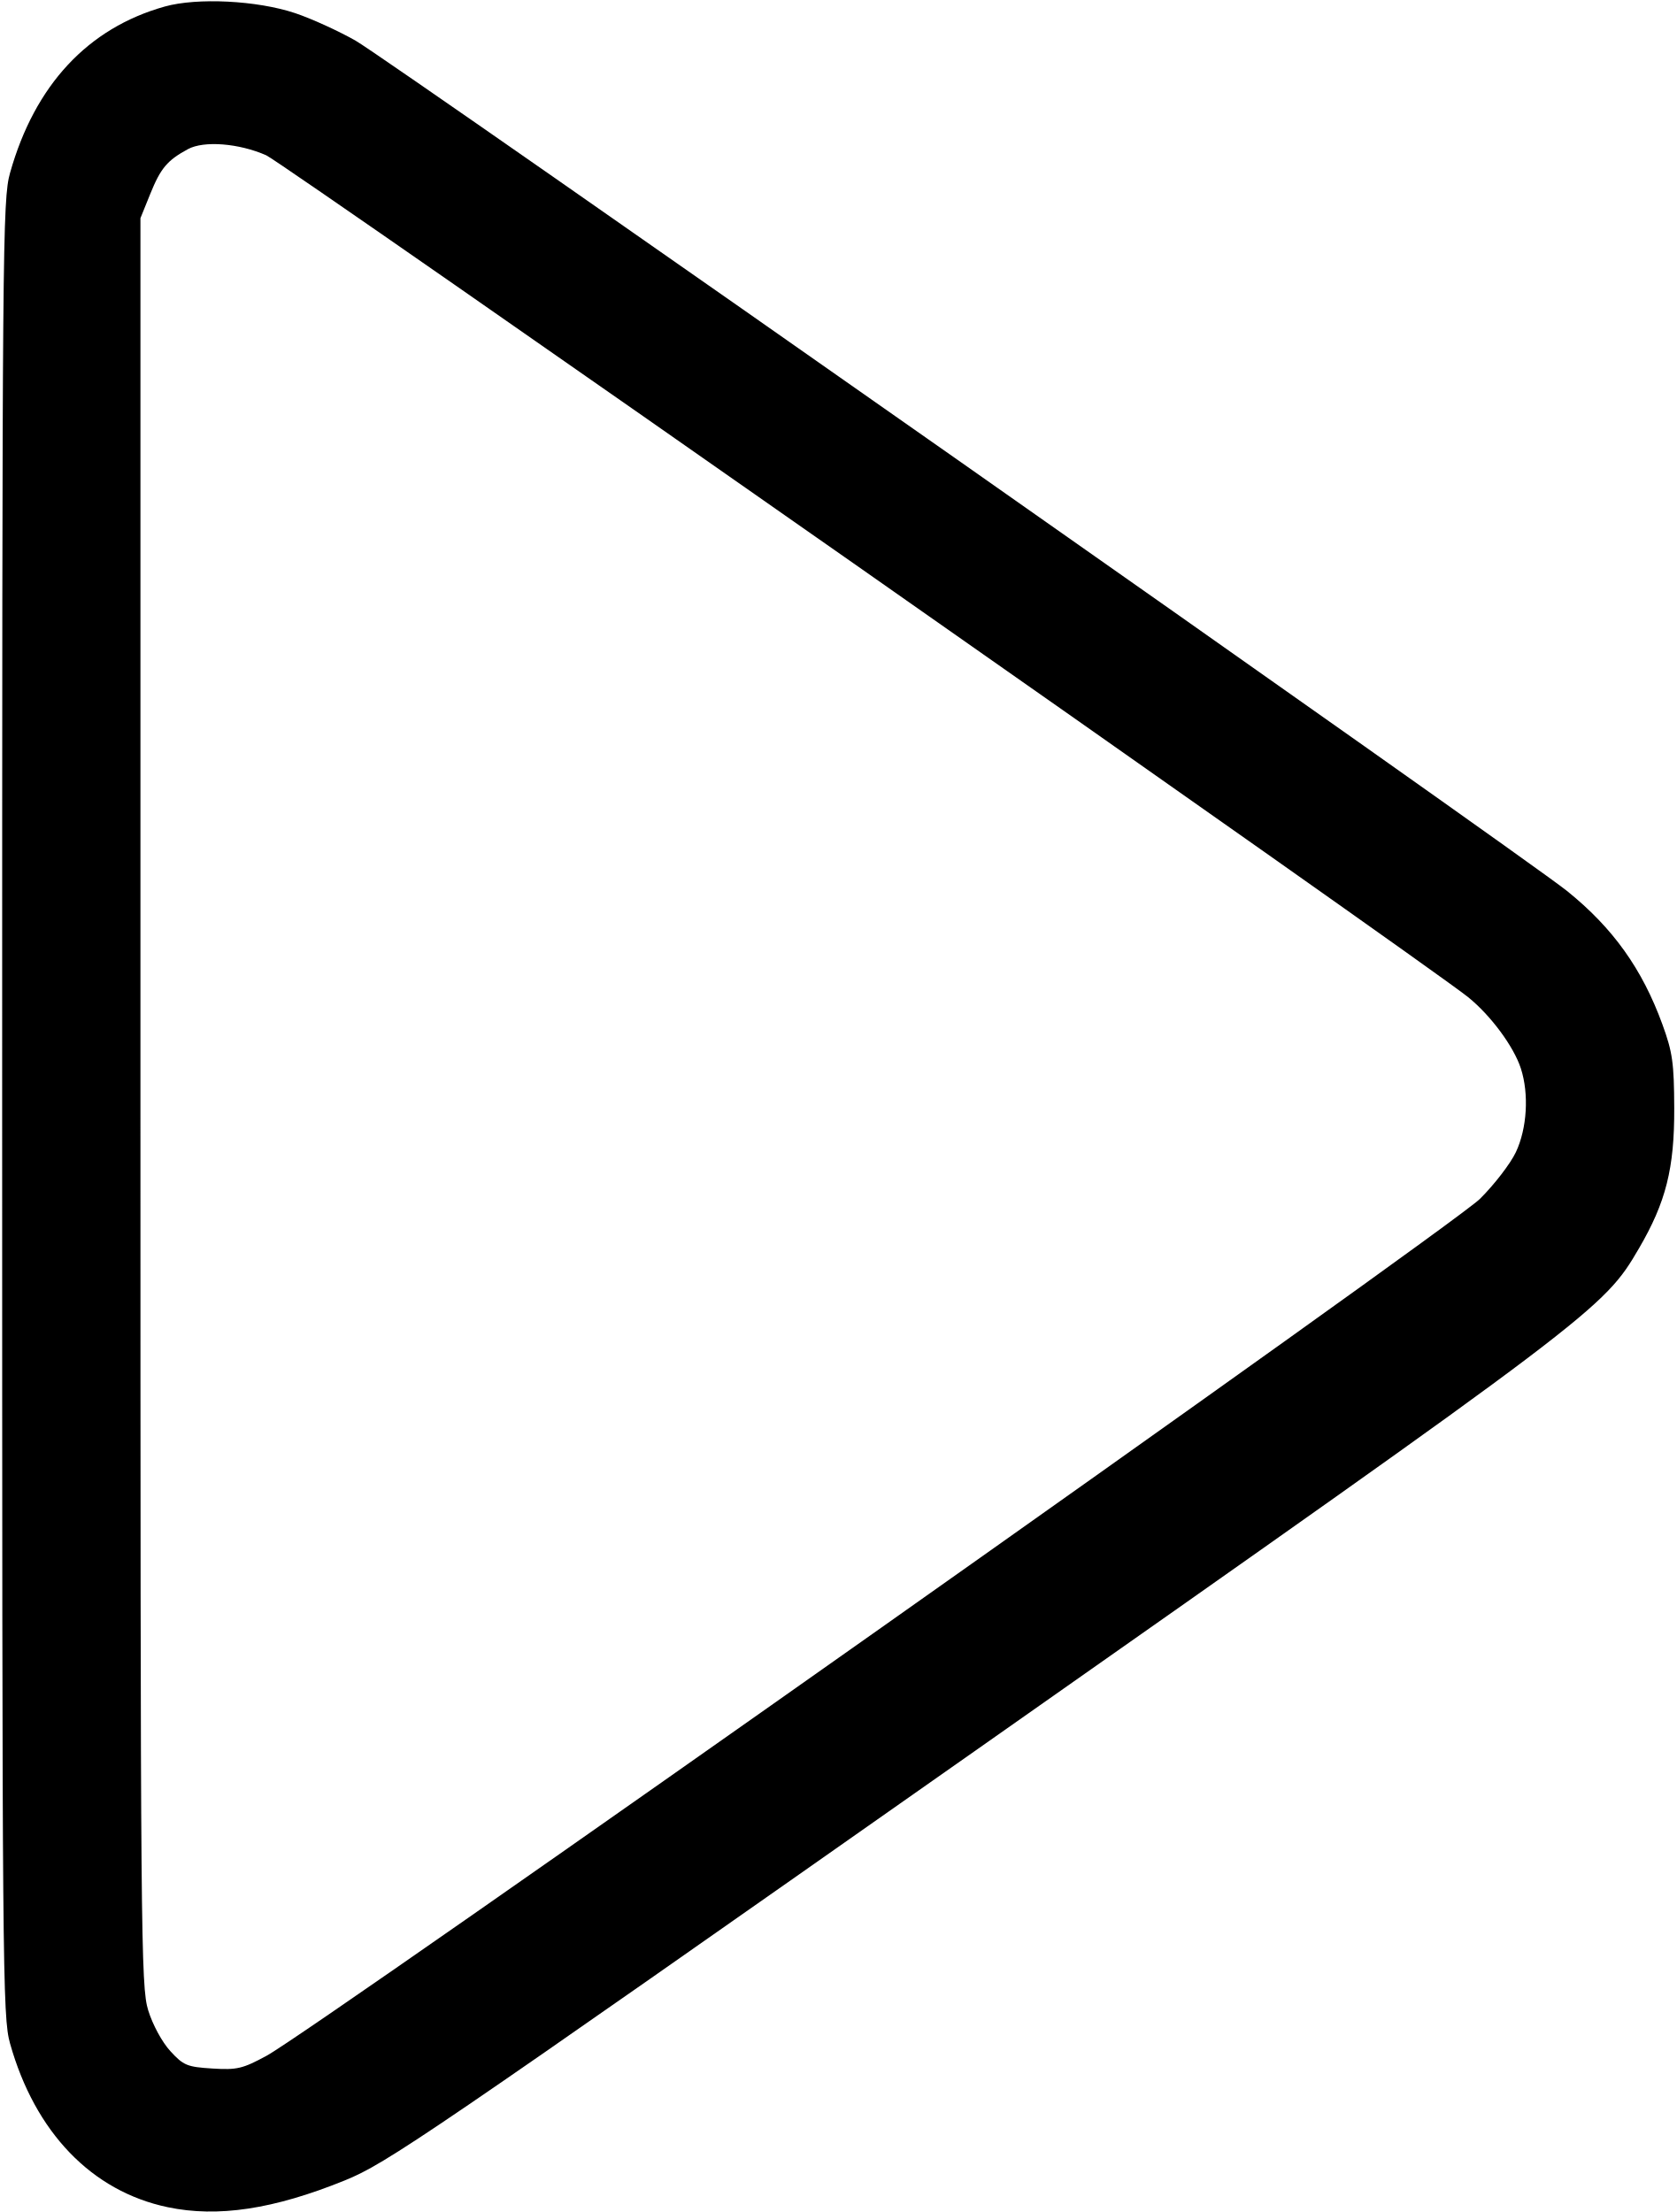
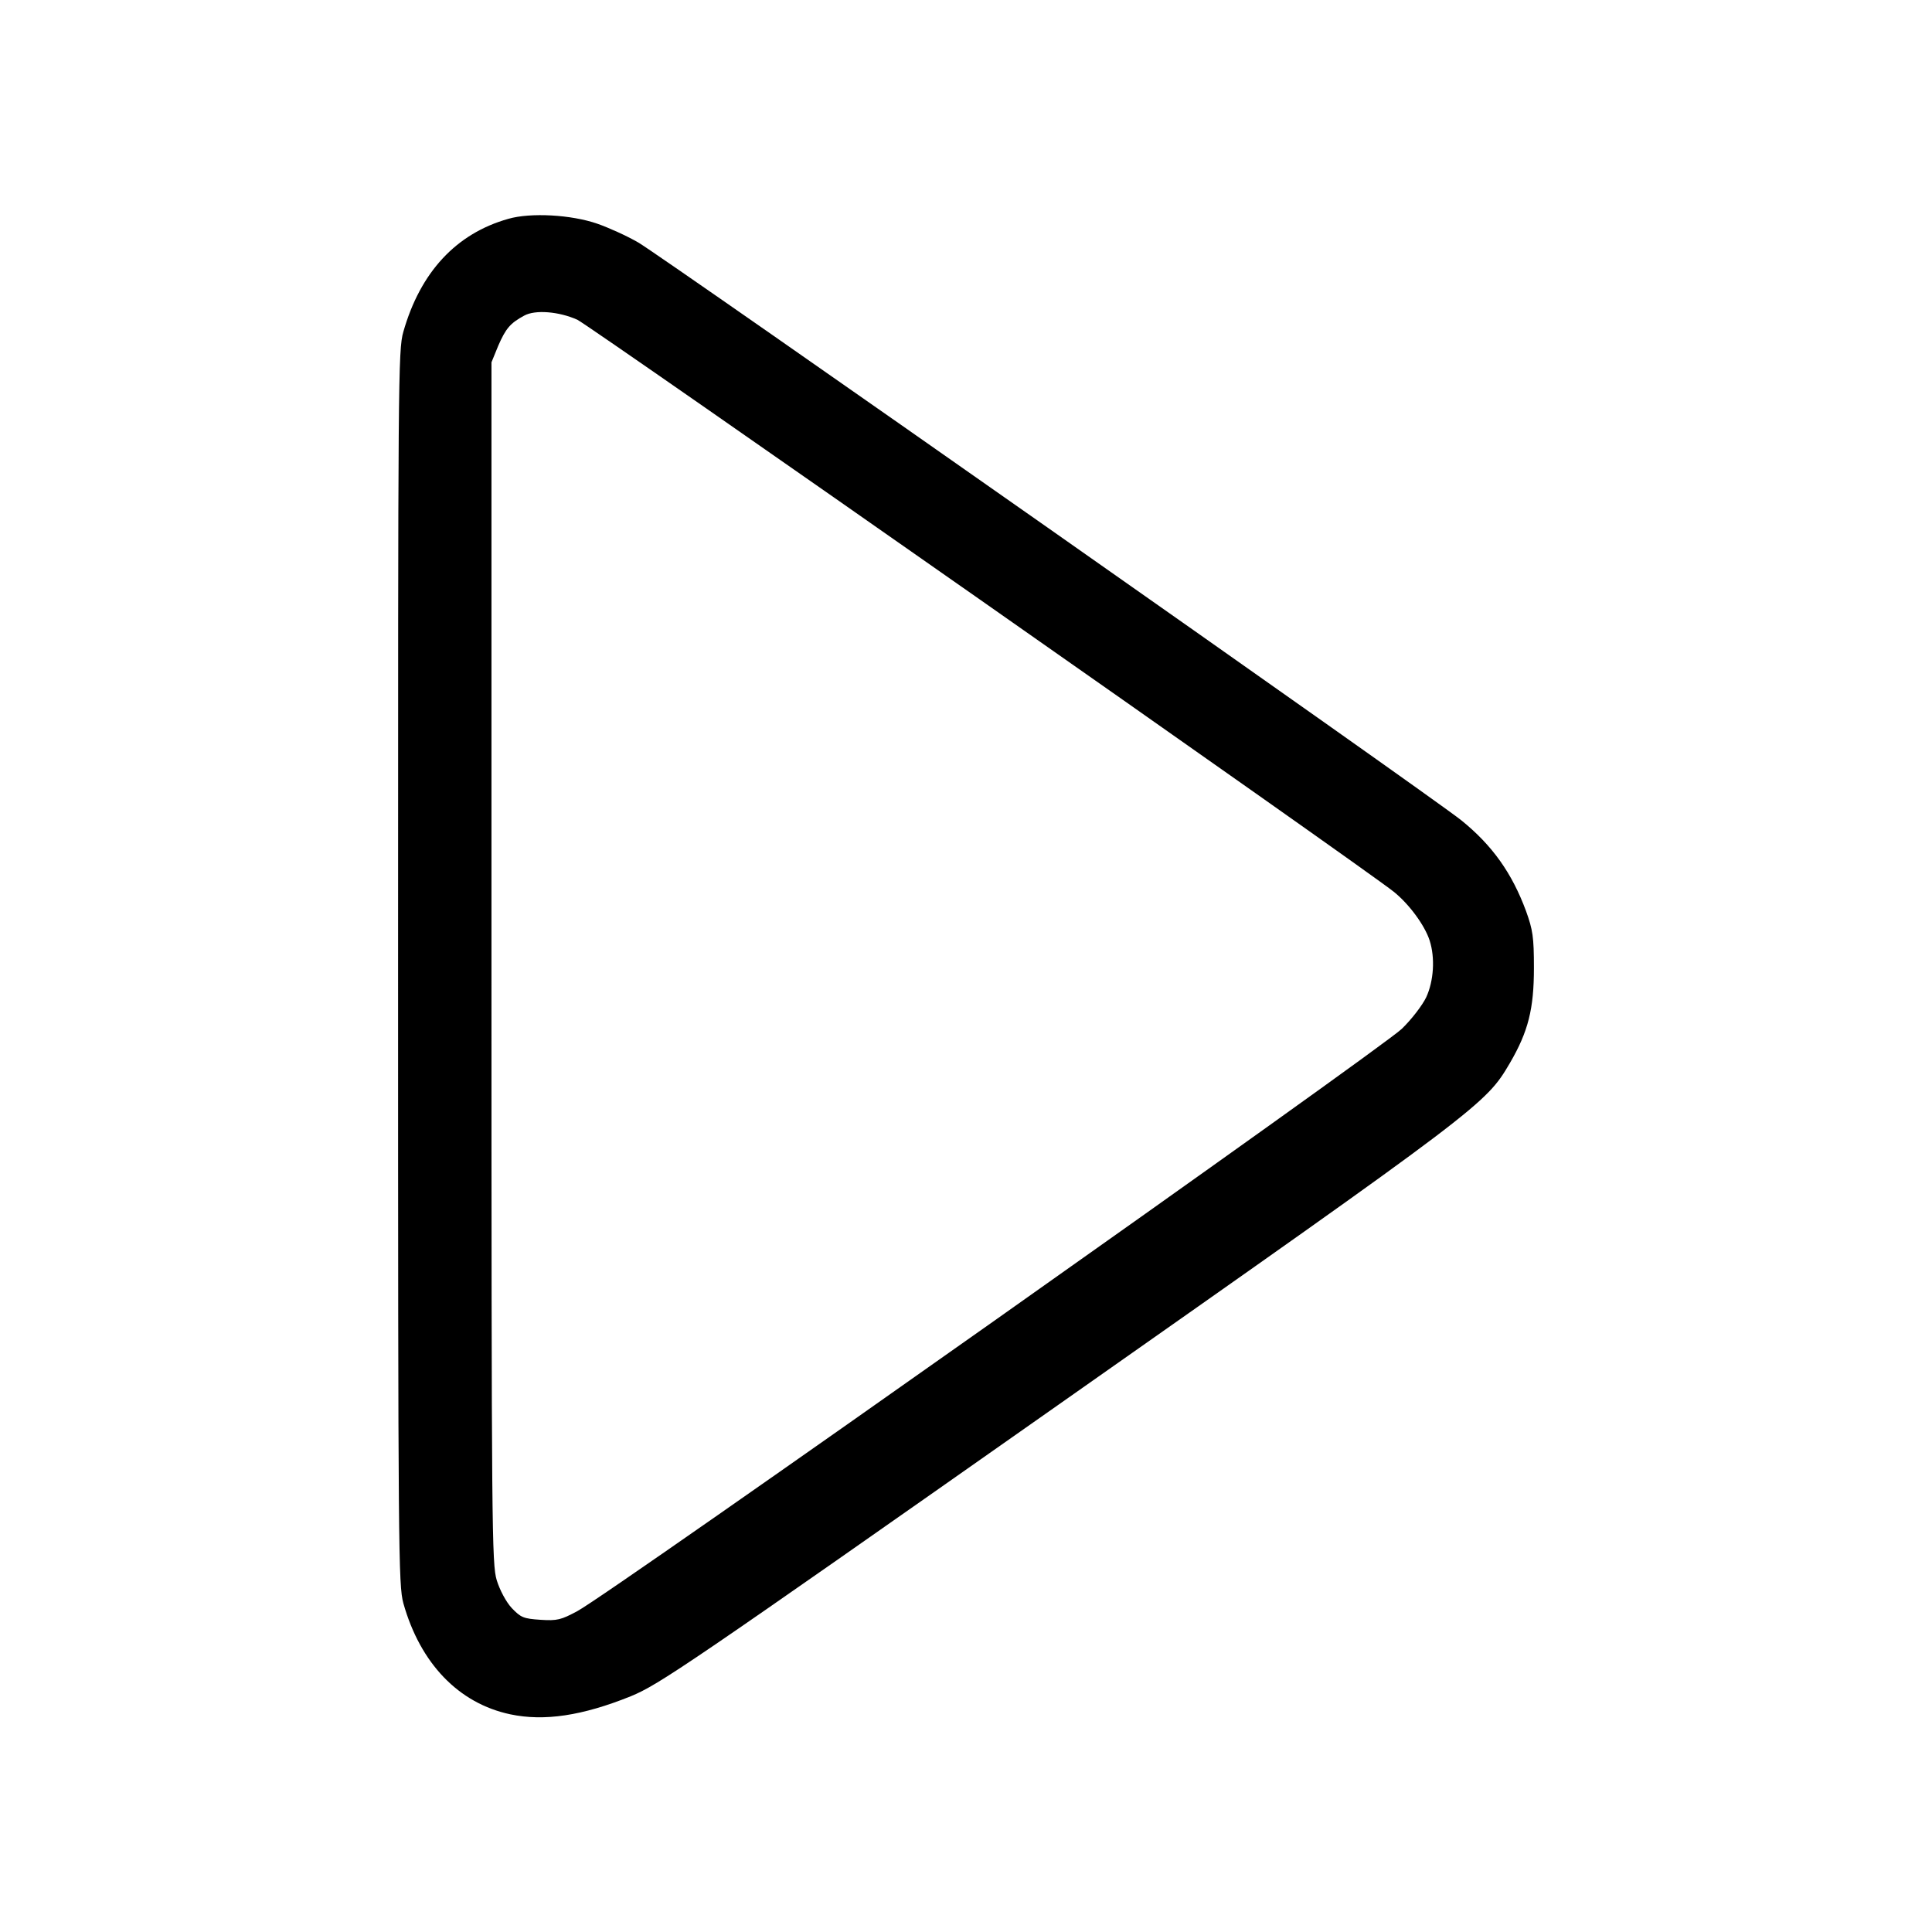
- <svg xmlns="http://www.w3.org/2000/svg" width="388" height="512" viewBox="0 0 388 512" fill="none">
-   <path d="M38.112 1.517C20.315 6.513 8.048 19.706 2.331 40C0.583 46.206 0.5 55.993 0.5 256.5C0.5 456.854 0.584 466.799 2.327 473C8.111 493.57 21.221 507.188 38.799 510.885C50.406 513.327 63.337 511.371 79.807 504.685C89.483 500.756 98.397 494.68 225.307 405.507C369.841 303.951 371.087 303.008 379.282 288.976C385.541 278.259 387.507 270.448 387.456 256.5C387.418 246.029 387.069 243.558 384.717 237.106C380.028 224.245 373.267 214.786 362.648 206.23C352.645 198.171 90.156 13.897 82.3 9.418C78.34 7.161 72.04 4.291 68.3 3.041C59.506 0.102 45.646 -0.598 38.112 1.517V1.517ZM43.502 34.515C47.195 32.516 55.31 33.159 61.623 35.951C65.596 37.709 330.302 223.158 339.758 230.809C345.014 235.062 350.327 242.248 351.968 247.326C353.874 253.221 353.4 261.171 350.814 266.672C349.57 269.319 345.826 274.189 342.495 277.493C335.991 283.945 72.912 469.768 61.68 475.843C56.125 478.849 54.855 479.146 49.122 478.788C43.295 478.423 42.458 478.076 39.419 474.761C37.505 472.672 35.332 468.665 34.297 465.316C32.592 459.799 32.5 448.982 32.5 255V50.5L34.771 44.886C37.184 38.92 38.706 37.112 43.502 34.515" fill="black" />
+ <svg xmlns="http://www.w3.org/2000/svg" version="1.1" id="Layer_1" x="0px" y="0px" viewBox="0 0 513 513" style="enable-background:new 0 0 513 513;" xml:space="preserve">
+   <g>
+     <path d="M135,58.1c-13.9,3.9-23.4,14.2-27.9,30c-1.4,4.8-1.4,12.5-1.4,168.8c0,156.2,0.1,163.9,1.4,168.8   c4.5,16,14.7,26.6,28.4,29.5c9,1.9,19.1,0.4,32-4.8c7.5-3.1,14.5-7.8,113.4-77.3c112.7-79.2,113.6-79.9,120-90.8   c4.9-8.4,6.4-14.4,6.4-25.3c0-8.2-0.3-10.1-2.1-15.1c-3.7-10-8.9-17.4-17.2-24.1c-7.8-6.3-212.4-149.9-218.5-153.4   c-3.1-1.8-8-4-10.9-5C151.7,57,140.9,56.4,135,58.1L135,58.1z M139.2,83.8c2.9-1.6,9.2-1.1,14.1,1.1   c3.1,1.4,209.4,145.9,216.8,151.9c4.1,3.3,8.2,8.9,9.5,12.9c1.5,4.6,1.1,10.8-0.9,15.1c-1,2.1-3.9,5.9-6.5,8.4   c-5.1,5-210.1,149.9-218.9,154.6c-4.3,2.3-5.3,2.6-9.8,2.3c-4.5-0.3-5.2-0.6-7.6-3.1c-1.5-1.6-3.2-4.8-4-7.4   c-1.3-4.3-1.4-12.7-1.4-163.9V96.2l1.8-4.4C134.3,87.2,135.5,85.8,139.2,83.8" />
+   </g>
</svg>
